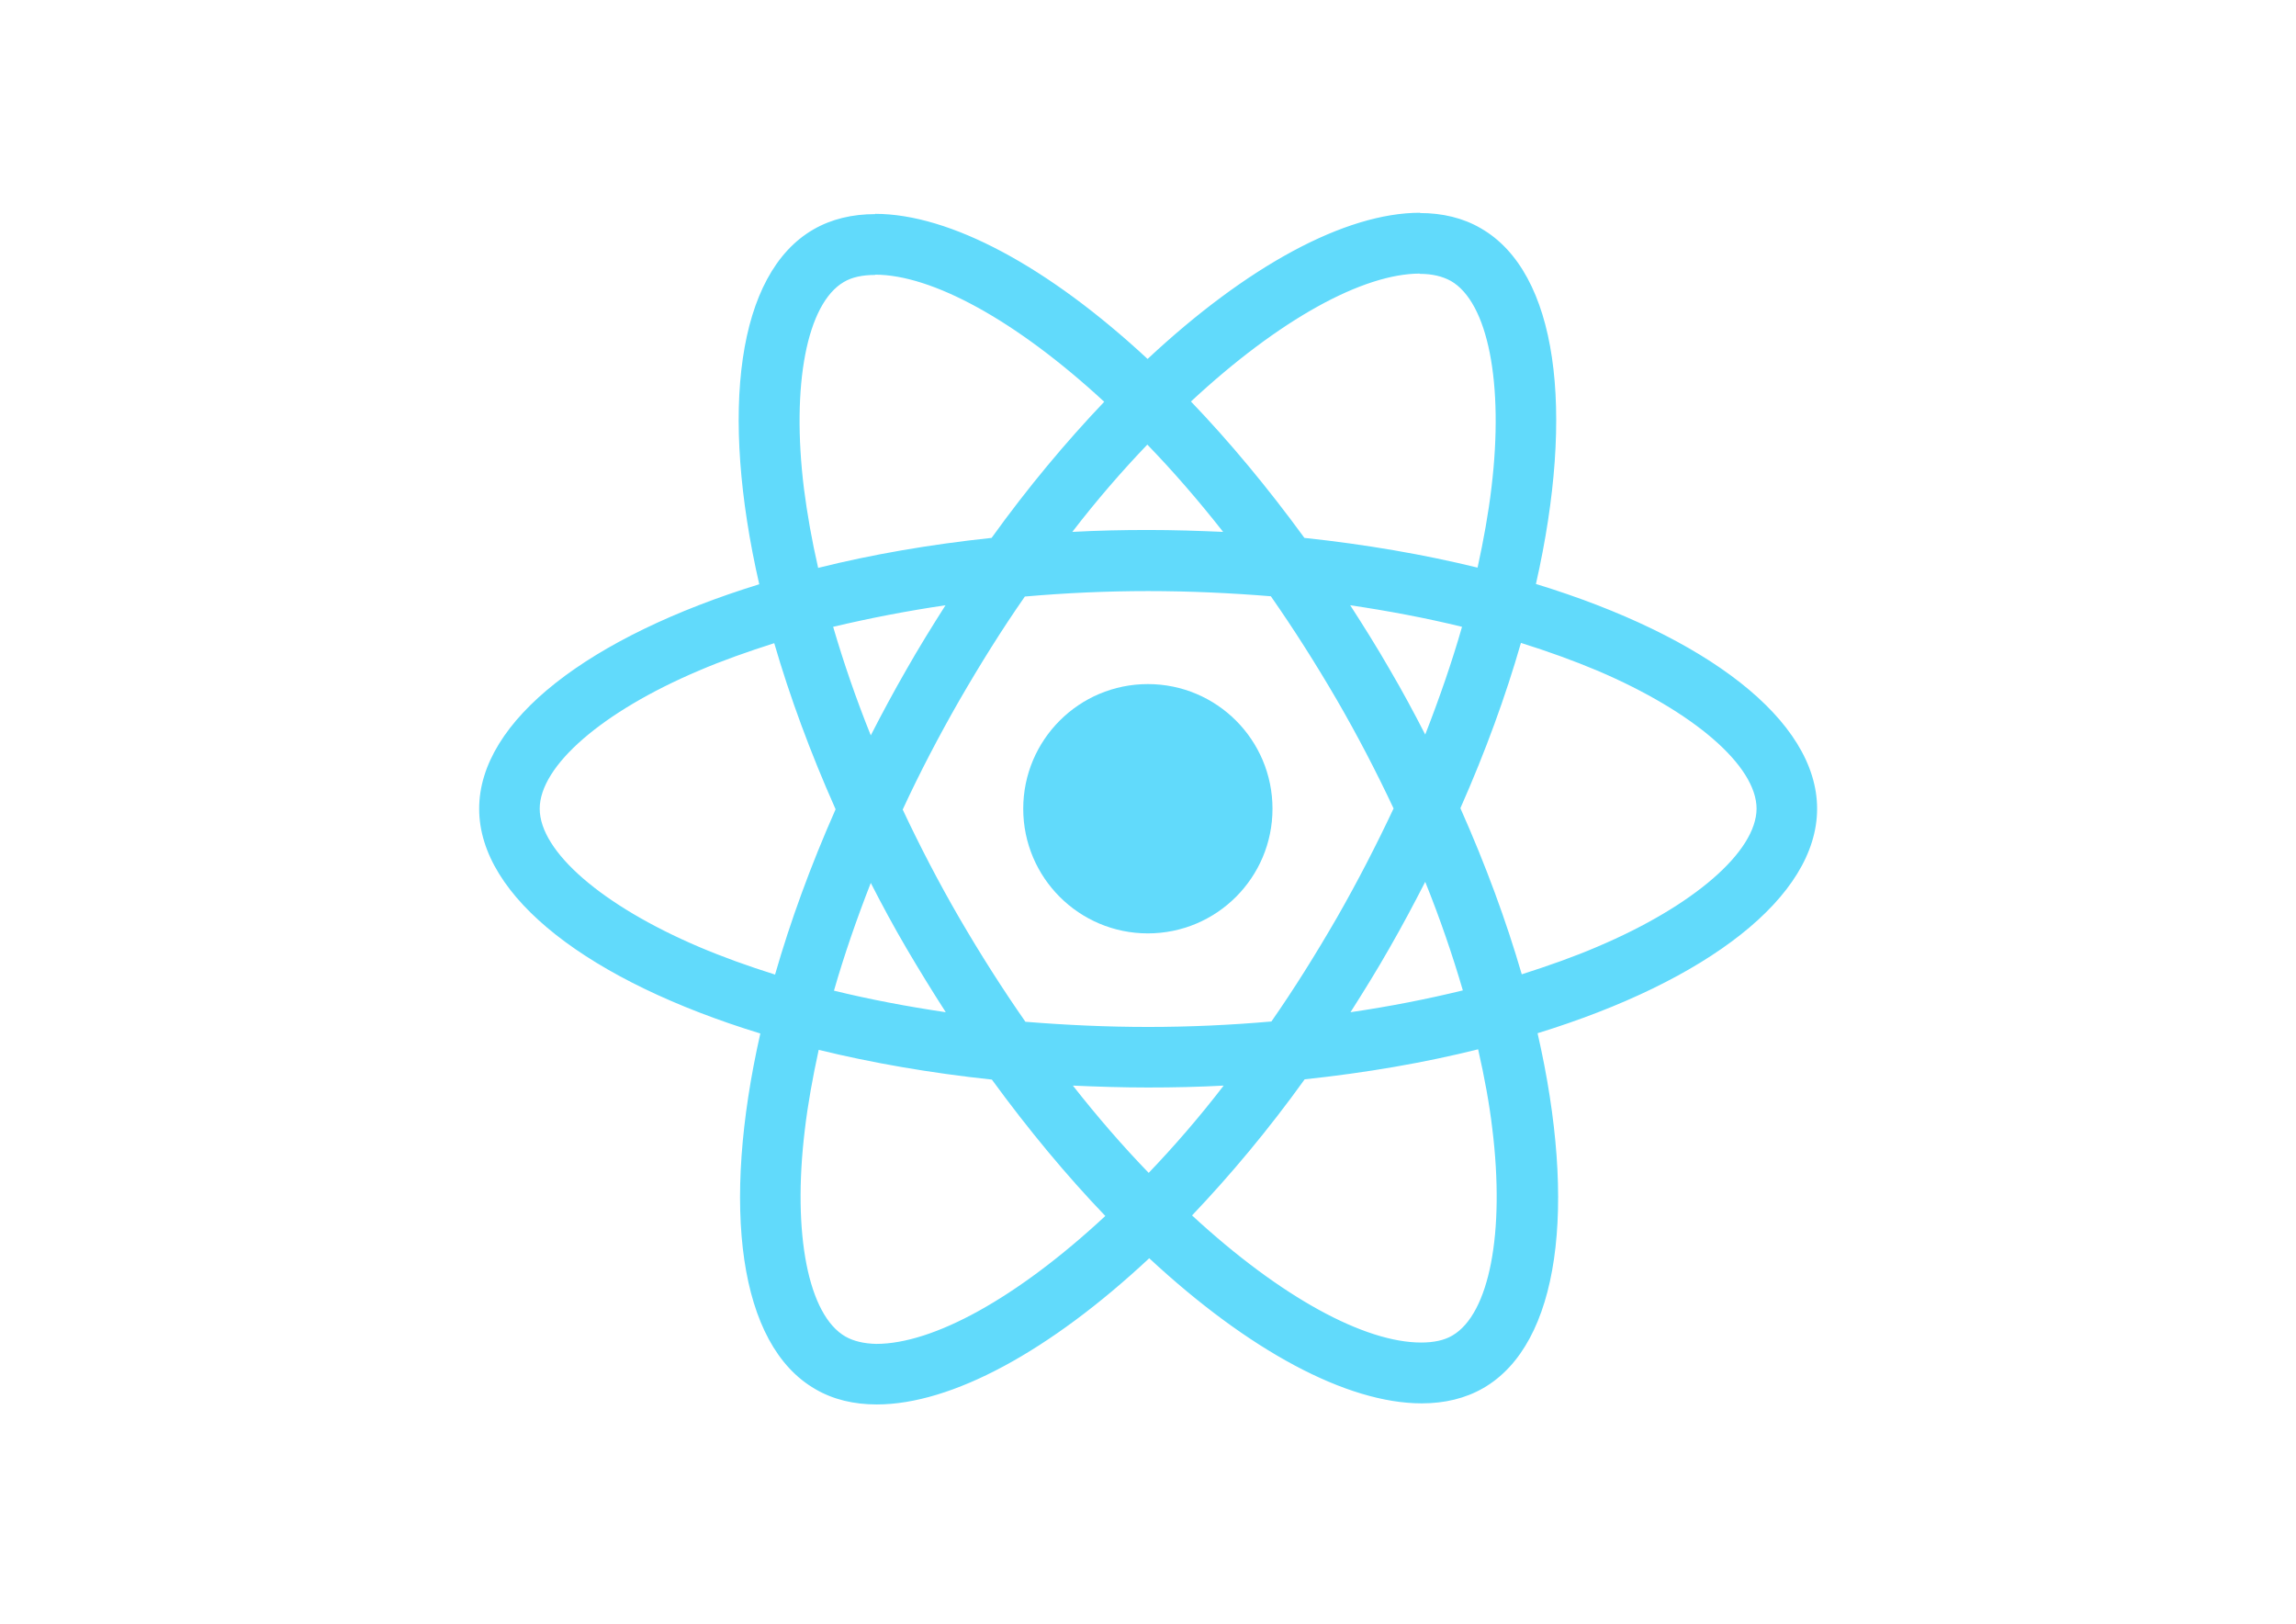
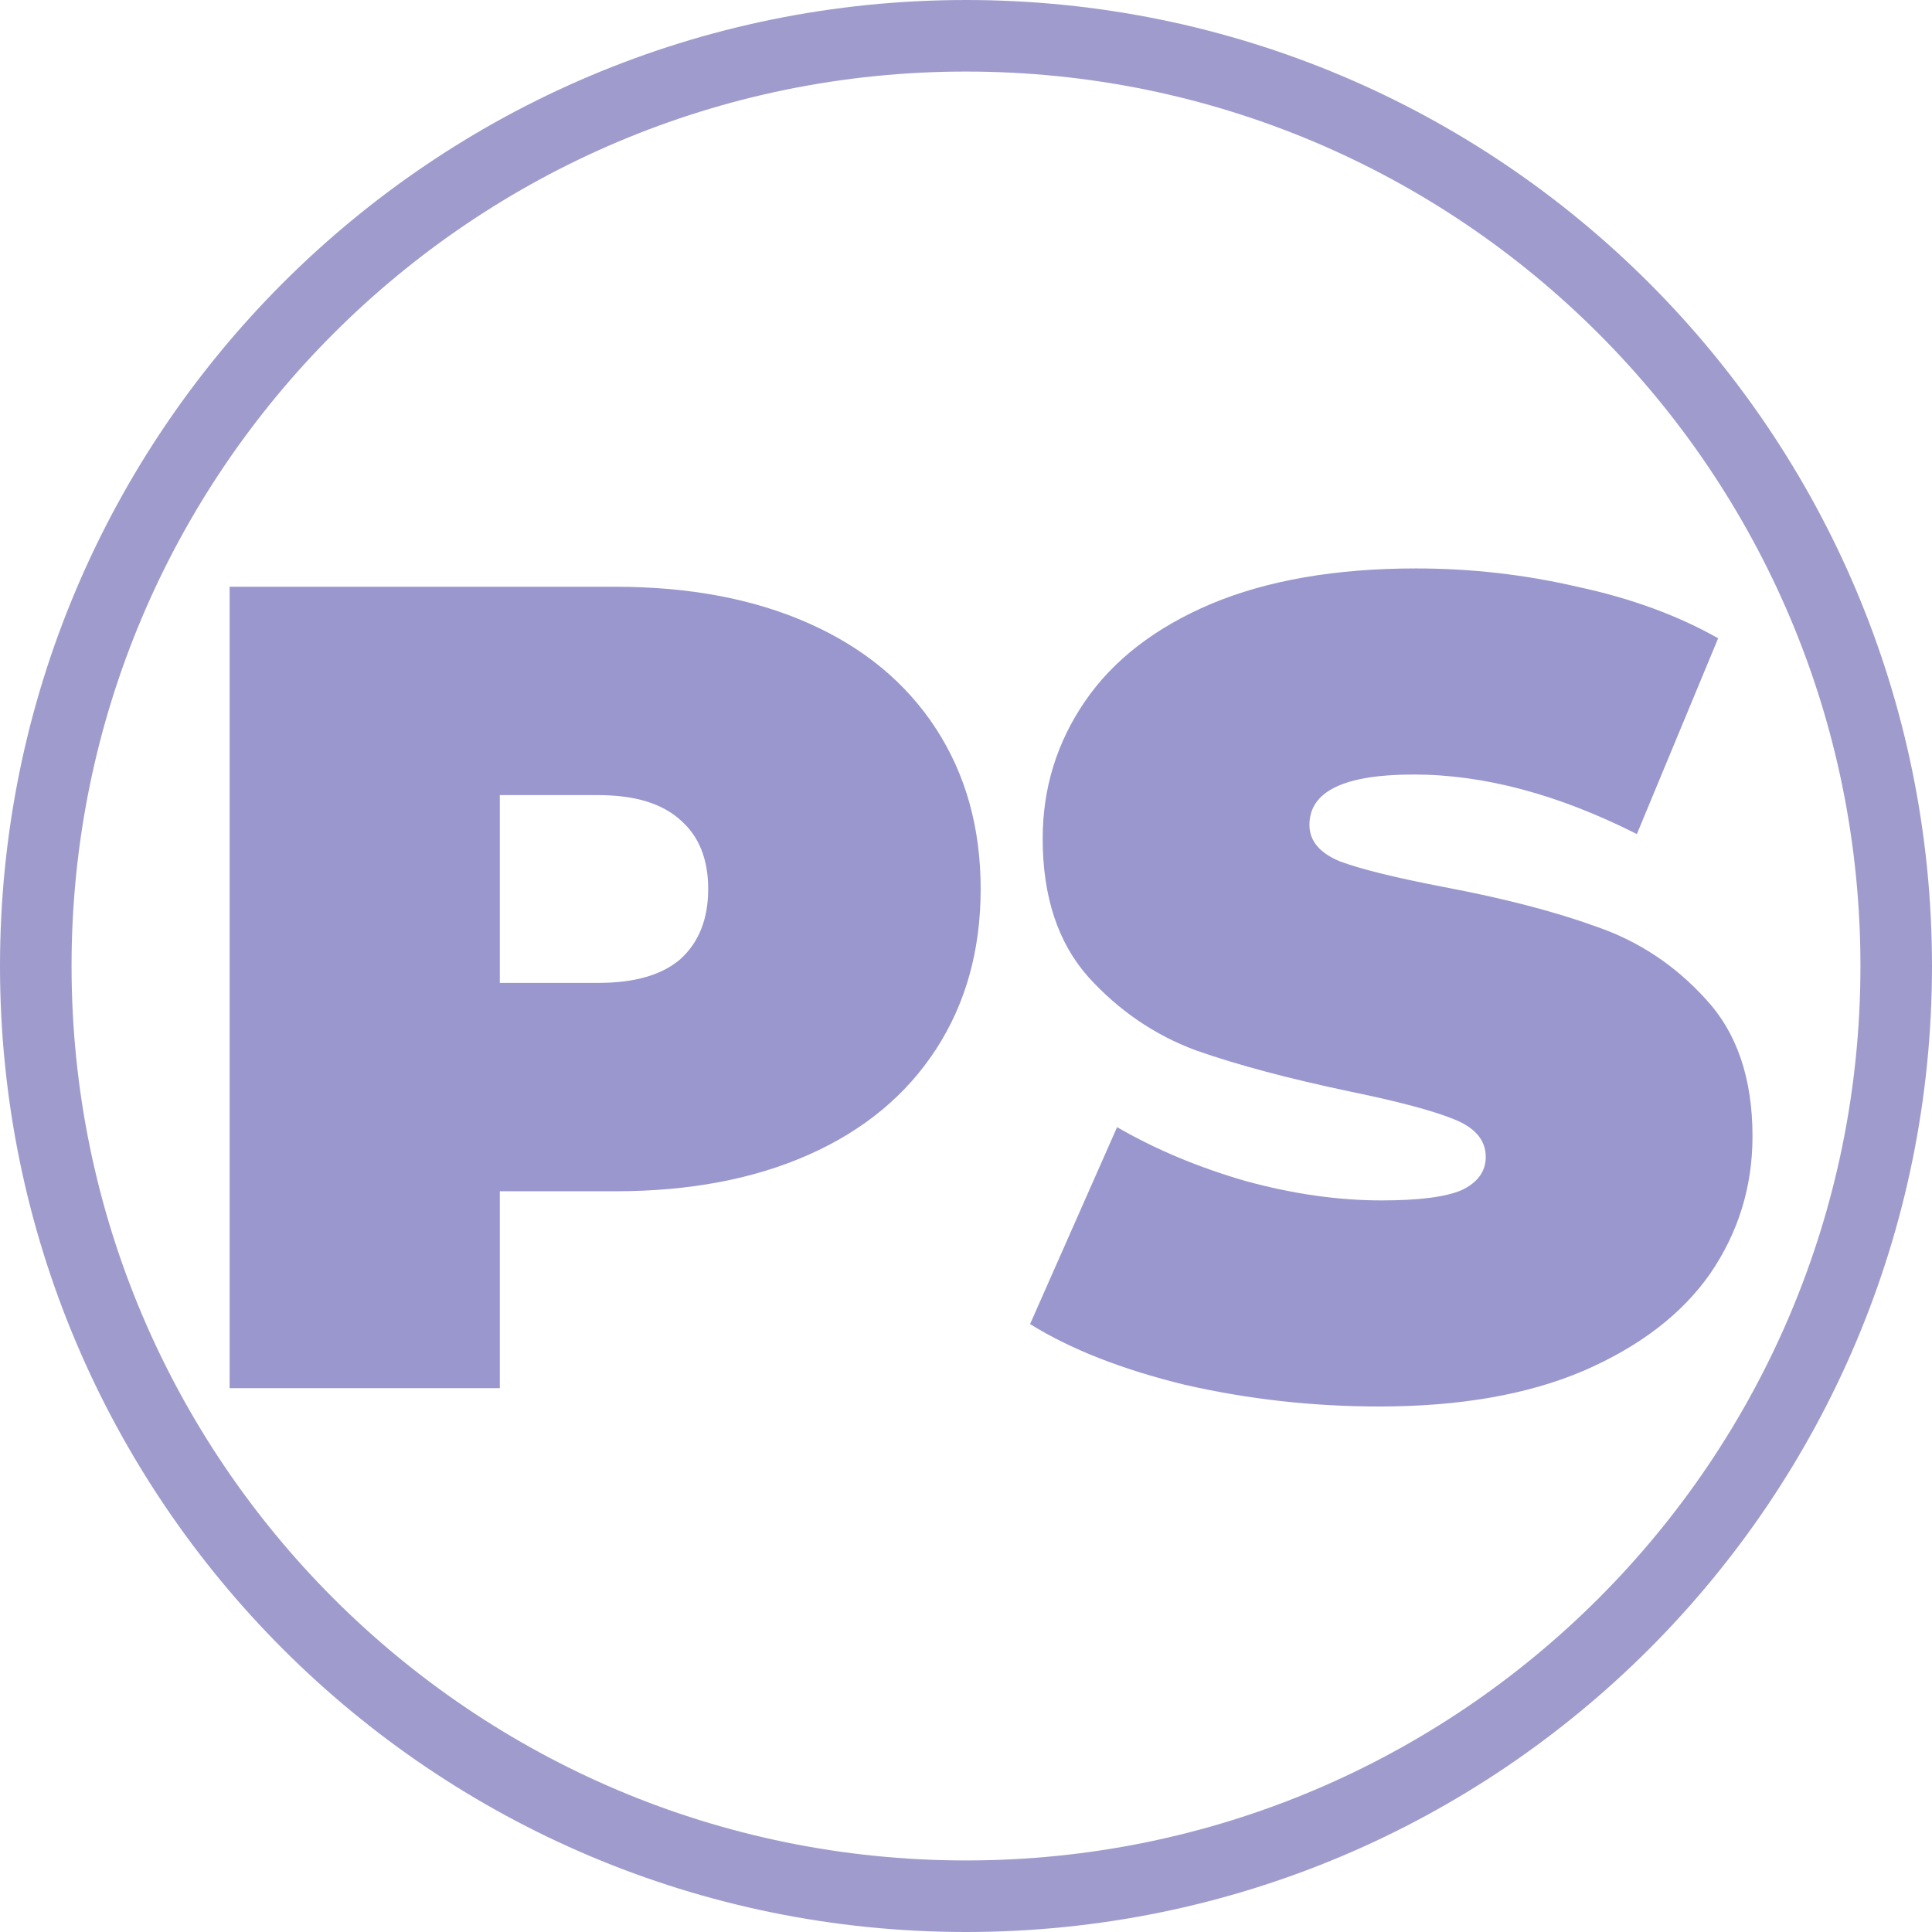
- <svg xmlns="http://www.w3.org/2000/svg" viewBox="0 0 841.9 595.3">
-   <g fill="#61DAFB">
-     <path d="M666.3 296.5c0-32.5-40.7-63.3-103.1-82.4 14.4-63.6 8-114.2-20.2-130.4-6.5-3.8-14.1-5.6-22.4-5.6v22.3c4.6 0 8.3.9 11.4 2.6 13.6 7.8 19.5 37.5 14.9 75.7-1.1 9.4-2.9 19.3-5.1 29.4-19.6-4.8-41-8.5-63.5-10.9-13.5-18.5-27.5-35.3-41.6-50 32.6-30.3 63.2-46.9 84-46.9V78c-27.5 0-63.5 19.6-99.9 53.6-36.4-33.8-72.4-53.2-99.9-53.2v22.3c20.7 0 51.4 16.5 84 46.6-14 14.7-28 31.4-41.3 49.9-22.6 2.4-44 6.1-63.6 11-2.3-10-4-19.7-5.2-29-4.7-38.2 1.1-67.9 14.6-75.8 3-1.8 6.9-2.6 11.5-2.6V78.5c-8.4 0-16 1.8-22.6 5.6-28.1 16.2-34.4 66.7-19.9 130.1-62.2 19.2-102.7 49.9-102.7 82.3 0 32.5 40.7 63.3 103.1 82.4-14.4 63.6-8 114.2 20.2 130.4 6.5 3.8 14.1 5.6 22.5 5.6 27.5 0 63.5-19.6 99.9-53.6 36.4 33.8 72.4 53.2 99.9 53.2 8.4 0 16-1.8 22.6-5.6 28.1-16.2 34.4-66.7 19.9-130.1 62-19.1 102.5-49.9 102.5-82.3zm-130.2-66.7c-3.7 12.9-8.3 26.2-13.5 39.5-4.1-8-8.4-16-13.1-24-4.6-8-9.5-15.8-14.4-23.4 14.2 2.1 27.9 4.7 41 7.9zm-45.8 106.5c-7.8 13.5-15.8 26.3-24.1 38.2-14.9 1.3-30 2-45.2 2-15.1 0-30.2-.7-45-1.9-8.3-11.9-16.4-24.6-24.2-38-7.6-13.1-14.5-26.4-20.8-39.8 6.2-13.4 13.2-26.8 20.7-39.9 7.8-13.5 15.8-26.3 24.1-38.2 14.9-1.3 30-2 45.2-2 15.1 0 30.2.7 45 1.9 8.3 11.9 16.4 24.6 24.2 38 7.6 13.1 14.5 26.4 20.8 39.8-6.3 13.4-13.2 26.8-20.7 39.9zm32.3-13c5.4 13.4 10 26.8 13.8 39.8-13.1 3.2-26.9 5.9-41.2 8 4.9-7.7 9.8-15.6 14.4-23.7 4.6-8 8.9-16.1 13-24.1zM421.2 430c-9.3-9.6-18.6-20.3-27.8-32 9 .4 18.2.7 27.5.7 9.4 0 18.7-.2 27.8-.7-9 11.7-18.3 22.4-27.5 32zm-74.4-58.9c-14.2-2.1-27.9-4.7-41-7.9 3.7-12.9 8.3-26.2 13.5-39.5 4.1 8 8.4 16 13.1 24 4.7 8 9.5 15.8 14.4 23.4zM420.7 163c9.3 9.6 18.6 20.3 27.8 32-9-.4-18.2-.7-27.5-.7-9.4 0-18.7.2-27.8.7 9-11.7 18.3-22.4 27.5-32zm-74 58.9c-4.9 7.7-9.8 15.6-14.4 23.7-4.6 8-8.9 16-13 24-5.4-13.4-10-26.8-13.8-39.8 13.1-3.1 26.9-5.8 41.2-7.9zm-90.5 125.2c-35.4-15.1-58.3-34.9-58.3-50.6 0-15.7 22.9-35.6 58.3-50.6 8.6-3.7 18-7 27.7-10.1 5.7 19.6 13.2 40 22.5 60.9-9.2 20.8-16.6 41.1-22.2 60.6-9.9-3.1-19.3-6.5-28-10.2zM310 490c-13.6-7.8-19.5-37.5-14.9-75.7 1.1-9.4 2.9-19.3 5.1-29.4 19.6 4.8 41 8.5 63.5 10.9 13.5 18.5 27.5 35.3 41.6 50-32.6 30.3-63.2 46.9-84 46.9-4.5-.1-8.3-1-11.3-2.7zm237.2-76.2c4.7 38.2-1.1 67.9-14.6 75.8-3 1.8-6.9 2.6-11.5 2.6-20.7 0-51.4-16.5-84-46.6 14-14.7 28-31.4 41.3-49.9 22.6-2.4 44-6.1 63.6-11 2.3 10.1 4.1 19.8 5.2 29.1zm38.5-66.7c-8.6 3.7-18 7-27.7 10.1-5.7-19.6-13.2-40-22.5-60.9 9.2-20.8 16.6-41.1 22.2-60.6 9.9 3.1 19.3 6.5 28.1 10.2 35.4 15.1 58.3 34.9 58.3 50.6-.1 15.7-23 35.6-58.4 50.6zM320.8 78.4z" />
-     <circle cx="420.9" cy="296.5" r="45.7" />
-     <path d="M520.5 78.1z" />
-   </g>
+ <svg xmlns="http://www.w3.org/2000/svg" width="540" height="540" viewBox="0 0 540 540" fill="none">
+   <rect x="10" y="10" width="520" height="520" rx="260" stroke="#9F9CCD" stroke-width="20" />
+   <path d="M172.018 164C192.711 164 210.738 167.413 226.098 174.24C241.458 181.067 253.298 190.88 261.618 203.68C269.938 216.48 274.098 231.413 274.098 248.48C274.098 265.547 269.938 280.48 261.618 293.28C253.298 306.08 241.458 315.893 226.098 322.72C210.738 329.547 192.711 332.96 172.018 332.96H139.698V388H64.177V164H172.018ZM167.218 274.72C177.458 274.72 185.138 272.48 190.258 268C195.378 263.307 197.938 256.8 197.938 248.48C197.938 240.16 195.378 233.76 190.258 229.28C185.138 224.587 177.458 222.24 167.218 222.24H139.698V274.72H167.218ZM385.51 393.12C366.95 393.12 348.817 391.093 331.11 387.04C313.617 382.773 299.217 377.12 287.91 370.08L312.23 315.04C322.897 321.227 334.843 326.24 348.07 330.08C361.297 333.707 373.99 335.52 386.15 335.52C396.603 335.52 404.07 334.56 408.55 332.64C413.03 330.507 415.27 327.413 415.27 323.36C415.27 318.667 412.283 315.147 406.31 312.8C400.55 310.453 390.95 307.893 377.51 305.12C360.23 301.493 345.83 297.653 334.31 293.6C322.79 289.333 312.763 282.507 304.23 273.12C295.697 263.52 291.43 250.613 291.43 234.4C291.43 220.32 295.377 207.52 303.27 196C311.163 184.48 322.897 175.413 338.47 168.8C354.257 162.187 373.35 158.88 395.75 158.88C411.11 158.88 426.15 160.587 440.87 164C455.803 167.2 468.923 172 480.23 178.4L457.51 233.12C435.537 222.027 414.737 216.48 395.11 216.48C375.697 216.48 365.99 221.173 365.99 230.56C365.99 235.04 368.87 238.453 374.63 240.8C380.39 242.933 389.883 245.28 403.11 247.84C420.177 251.04 434.577 254.773 446.31 259.04C458.043 263.093 468.177 269.813 476.71 279.2C485.457 288.587 489.83 301.387 489.83 317.6C489.83 331.68 485.883 344.48 477.99 356C470.097 367.307 458.257 376.373 442.47 383.2C426.897 389.813 407.91 393.12 385.51 393.12Z" fill="#9A97CE" />
</svg>
